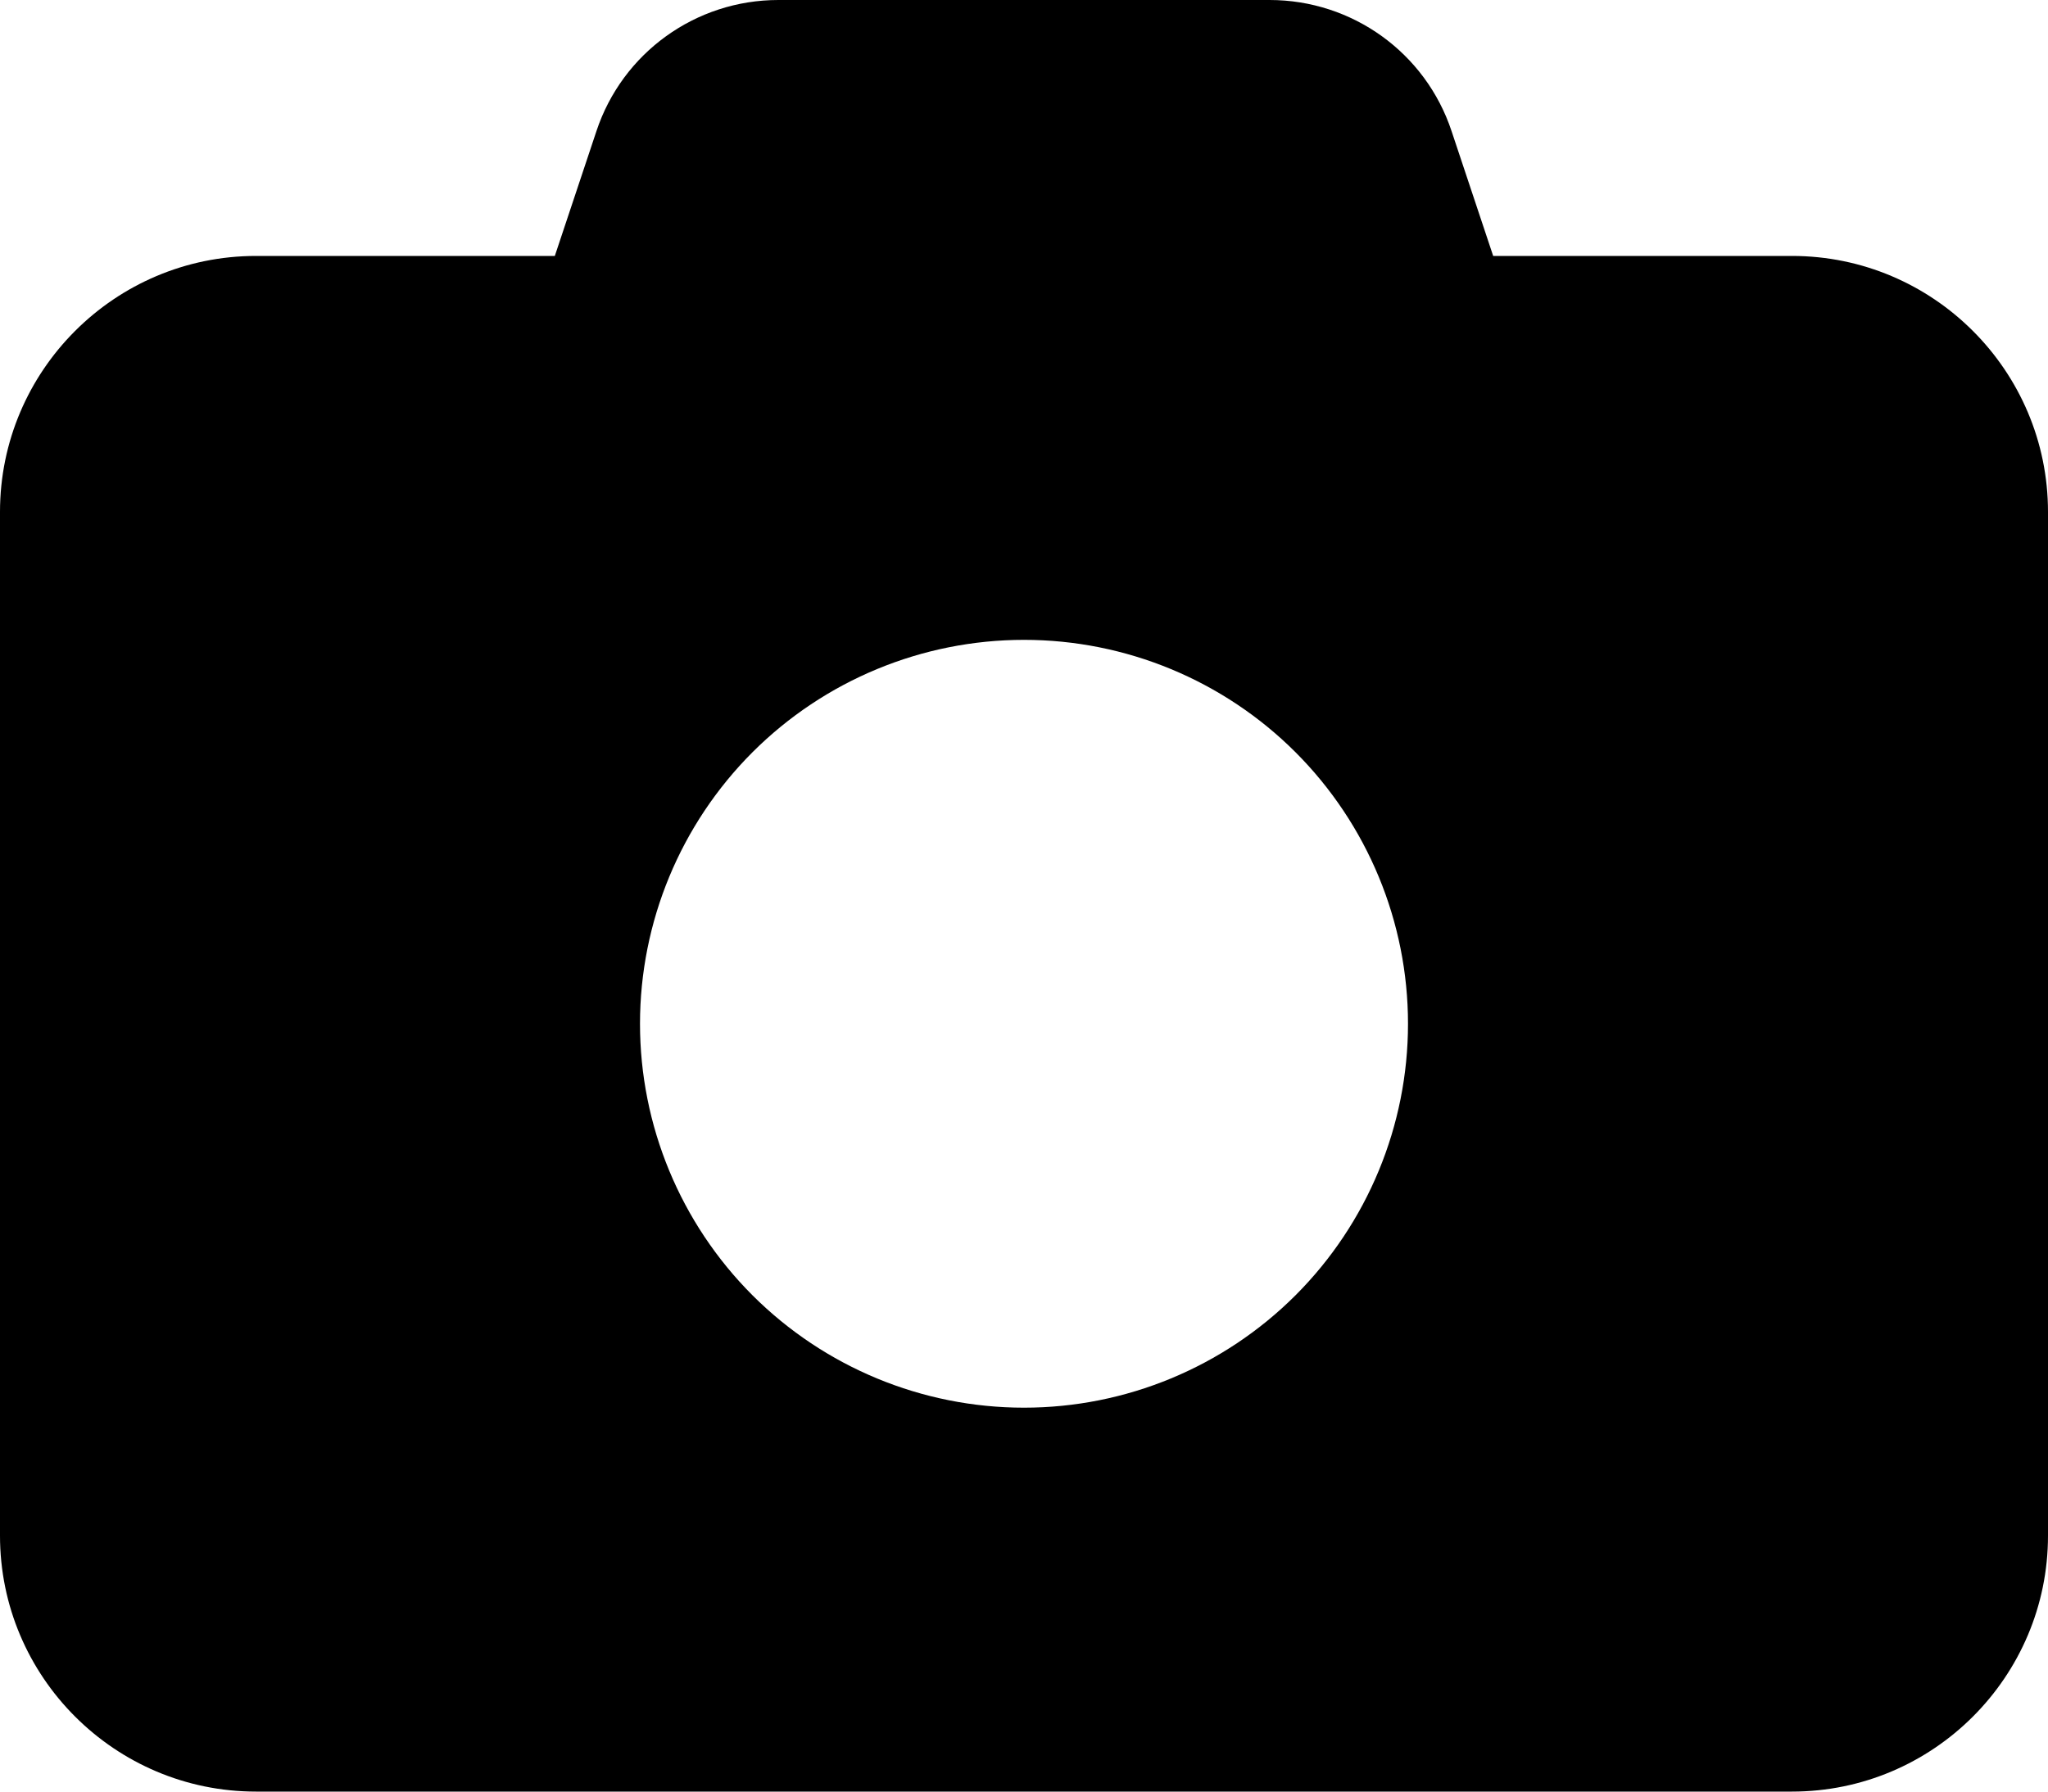
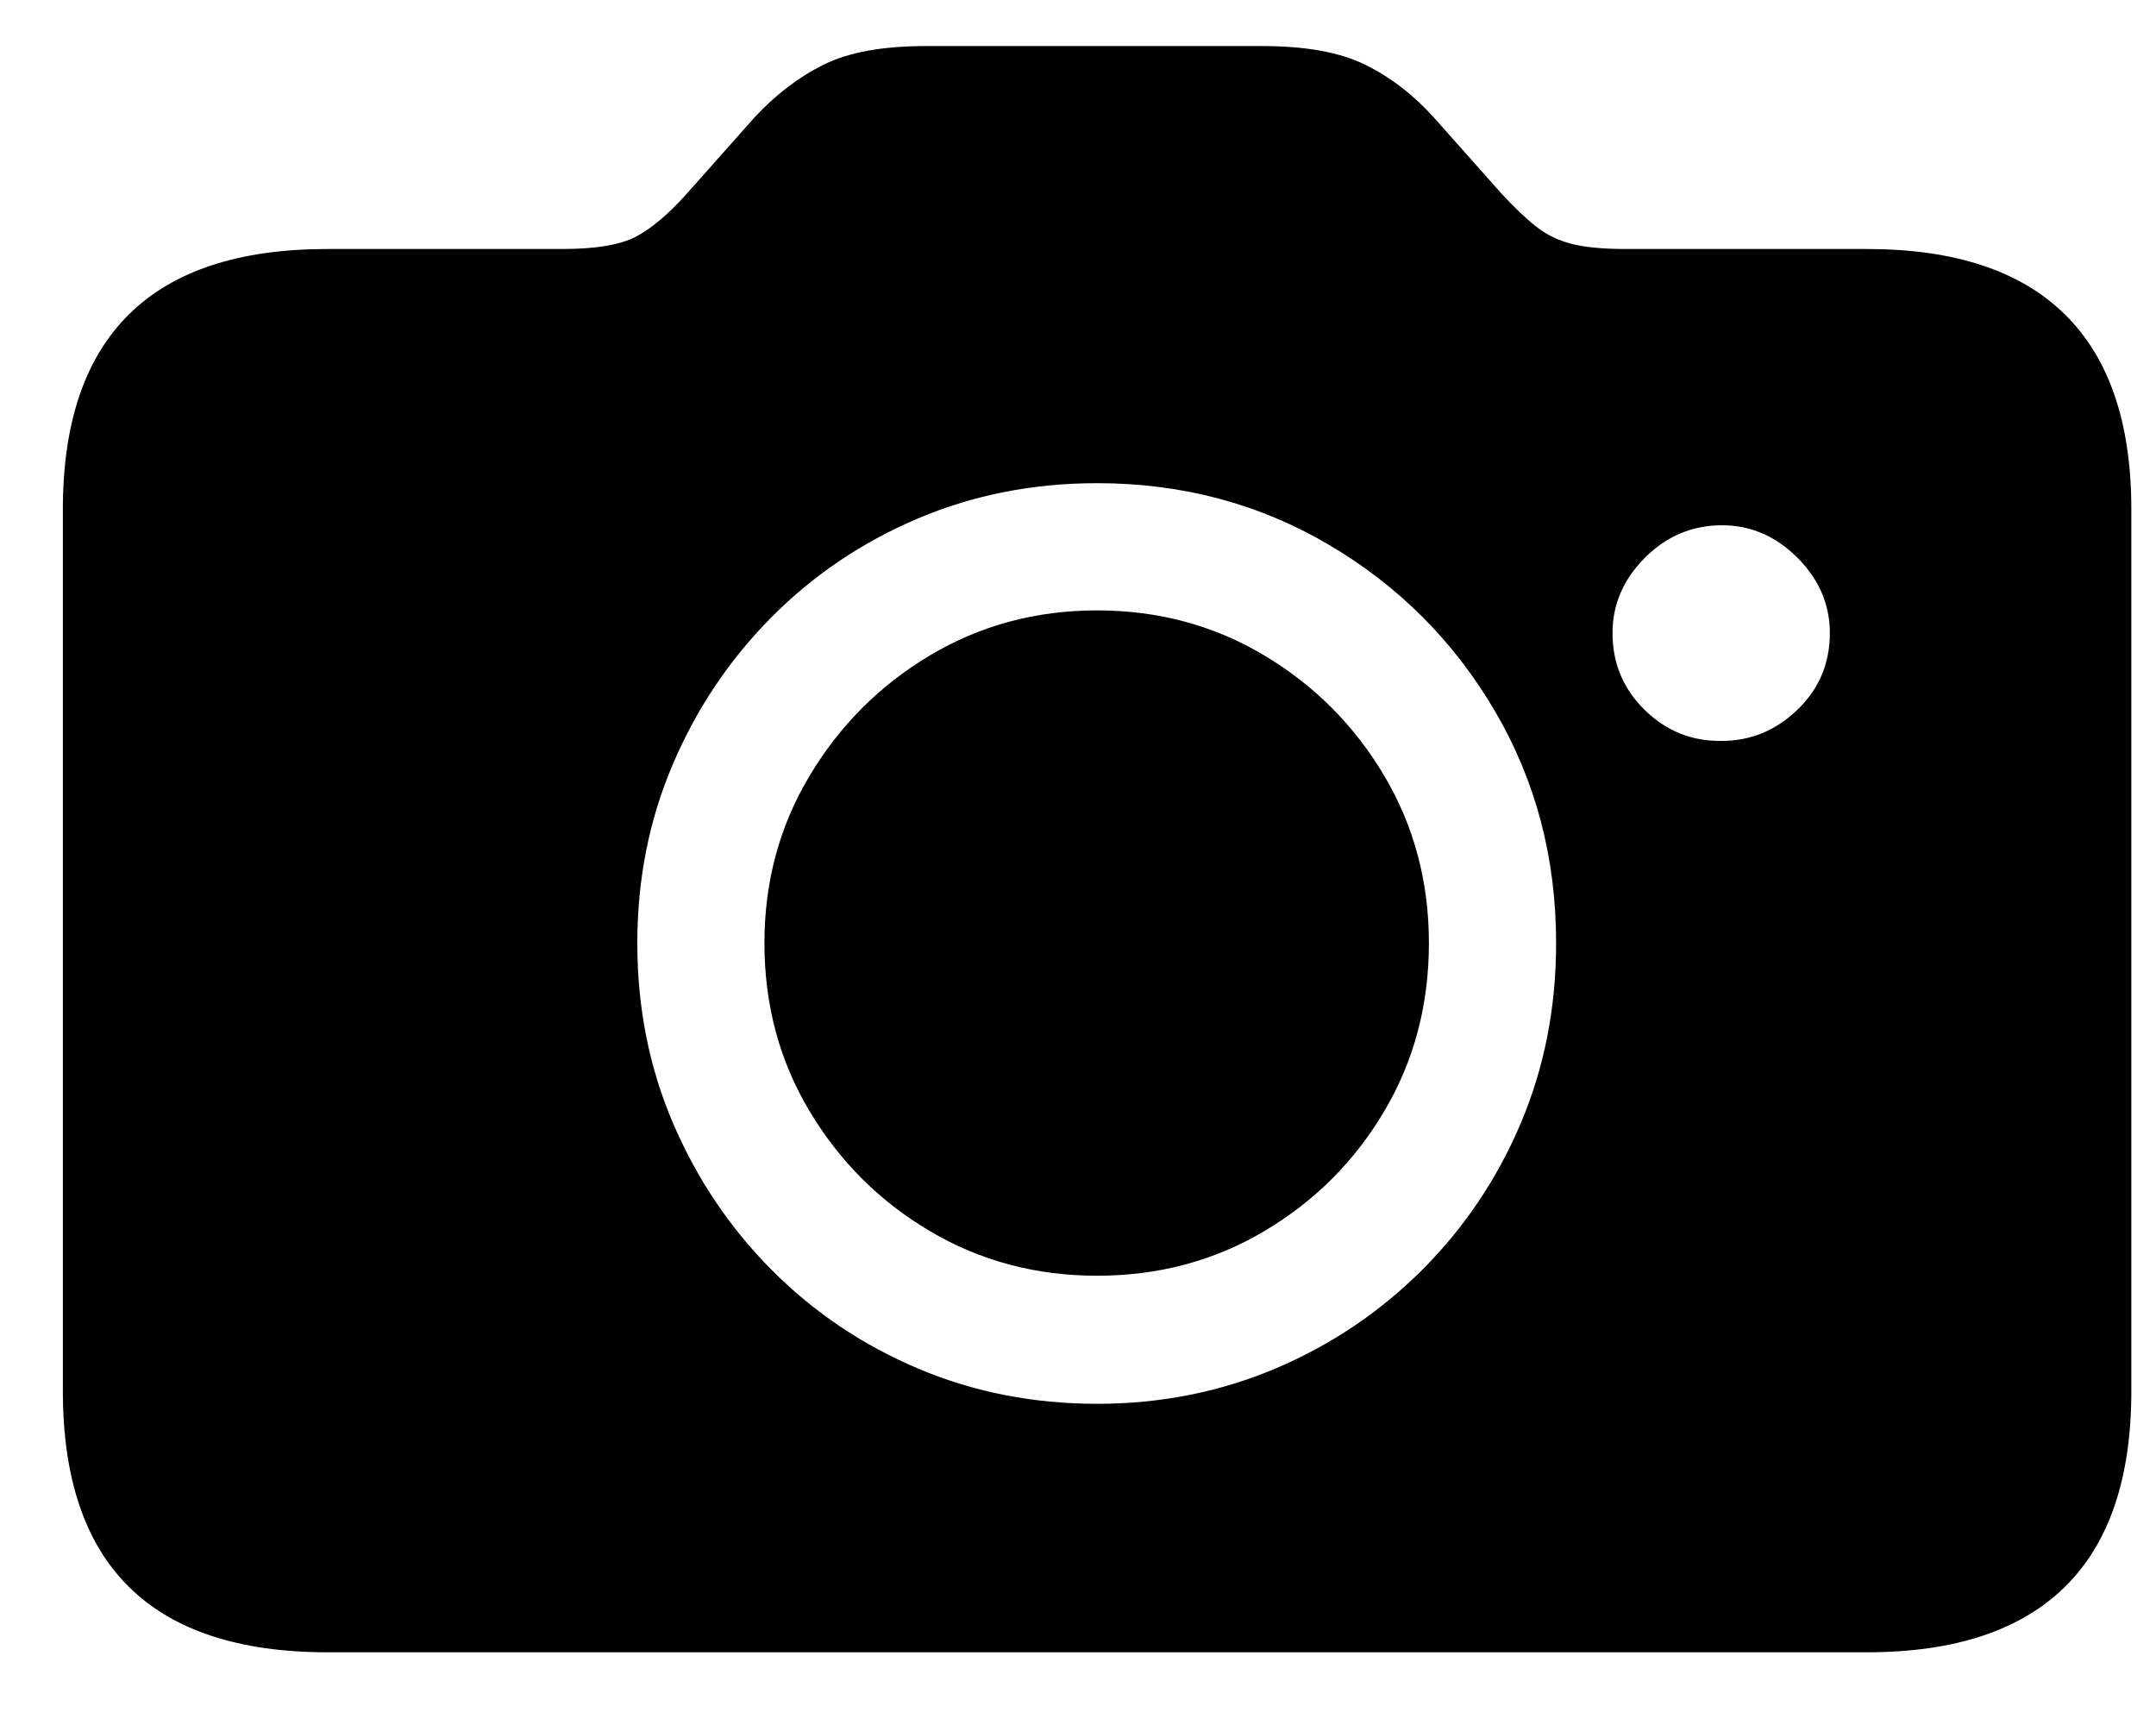
- <svg xmlns="http://www.w3.org/2000/svg" width="32" height="28" viewBox="0 0 32 28">
-   <path d="M9.319 2.05L8.669 4H4C1.794 4 0 5.794 0 8V24C0 26.206 1.794 28 4 28H28C30.206 28 32 26.206 32 24V8C32 5.794 30.206 4 28 4H23.331L22.681 2.05C22.275 0.825 21.131 0 19.837 0H12.162C10.869 0 9.725 0.825 9.319 2.05ZM16 10C17.591 10 19.117 10.632 20.243 11.757C21.368 12.883 22 14.409 22 16C22 17.591 21.368 19.117 20.243 20.243C19.117 21.368 17.591 22 16 22C14.409 22 12.883 21.368 11.757 20.243C10.632 19.117 10 17.591 10 16C10 14.409 10.632 12.883 11.757 11.757C12.883 10.632 14.409 10 16 10Z" fill="#000000" />
+ <svg xmlns="http://www.w3.org/2000/svg" width="25" height="20" viewBox="0 0 25 20">
+   <path d="M3.796 19.157H21.648C22.663 19.157 23.428 18.904 23.942 18.4C24.457 17.895 24.714 17.139 24.714 16.129V5.905C24.714 4.902 24.457 4.149 23.942 3.644C23.428 3.139 22.663 2.887 21.648 2.887H18.855C18.594 2.887 18.386 2.868 18.23 2.829C18.073 2.79 17.935 2.723 17.814 2.628C17.694 2.534 17.559 2.405 17.409 2.243L16.628 1.364C16.387 1.097 16.12 0.892 15.827 0.749C15.534 0.605 15.137 0.534 14.636 0.534H10.739C10.238 0.534 9.842 0.605 9.553 0.749C9.263 0.892 8.994 1.097 8.747 1.364L7.966 2.243C7.751 2.484 7.552 2.651 7.37 2.746C7.188 2.84 6.905 2.887 6.521 2.887H3.796C2.774 2.887 2.007 3.139 1.496 3.644C0.985 4.149 0.729 4.902 0.729 5.905V16.129C0.729 17.139 0.985 17.895 1.496 18.4C2.007 18.904 2.774 19.157 3.796 19.157ZM12.722 16.276C11.979 16.276 11.286 16.139 10.642 15.866C9.997 15.592 9.432 15.211 8.947 14.723C8.462 14.235 8.081 13.668 7.805 13.024C7.528 12.379 7.39 11.683 7.39 10.934C7.39 10.192 7.528 9.499 7.805 8.854C8.081 8.209 8.462 7.643 8.947 7.155C9.432 6.667 9.997 6.286 10.642 6.012C11.286 5.739 11.979 5.602 12.722 5.602C13.705 5.602 14.6 5.84 15.407 6.315C16.215 6.79 16.856 7.431 17.331 8.239C17.806 9.046 18.044 9.944 18.044 10.934C18.044 11.683 17.907 12.379 17.634 13.024C17.36 13.668 16.98 14.235 16.491 14.723C16.003 15.211 15.437 15.592 14.792 15.866C14.148 16.139 13.457 16.276 12.722 16.276ZM12.722 14.791C13.431 14.791 14.078 14.619 14.66 14.274C15.243 13.929 15.707 13.465 16.052 12.882C16.397 12.3 16.569 11.65 16.569 10.934C16.569 10.225 16.397 9.578 16.052 8.996C15.707 8.413 15.243 7.947 14.66 7.599C14.078 7.251 13.431 7.077 12.722 7.077C12.012 7.077 11.366 7.251 10.783 7.599C10.2 7.947 9.735 8.413 9.387 8.996C9.038 9.578 8.864 10.225 8.864 10.934C8.864 11.65 9.038 12.3 9.387 12.882C9.735 13.465 10.2 13.929 10.783 14.274C11.366 14.619 12.012 14.791 12.722 14.791ZM18.698 7.34C18.698 7.008 18.824 6.717 19.074 6.466C19.325 6.216 19.623 6.09 19.968 6.09C20.3 6.09 20.591 6.216 20.842 6.466C21.093 6.717 21.218 7.008 21.218 7.34C21.218 7.692 21.093 7.988 20.842 8.229C20.591 8.47 20.3 8.59 19.968 8.59C19.623 8.597 19.325 8.478 19.074 8.234C18.824 7.99 18.698 7.692 18.698 7.34Z" fill="#000000" />
</svg>
